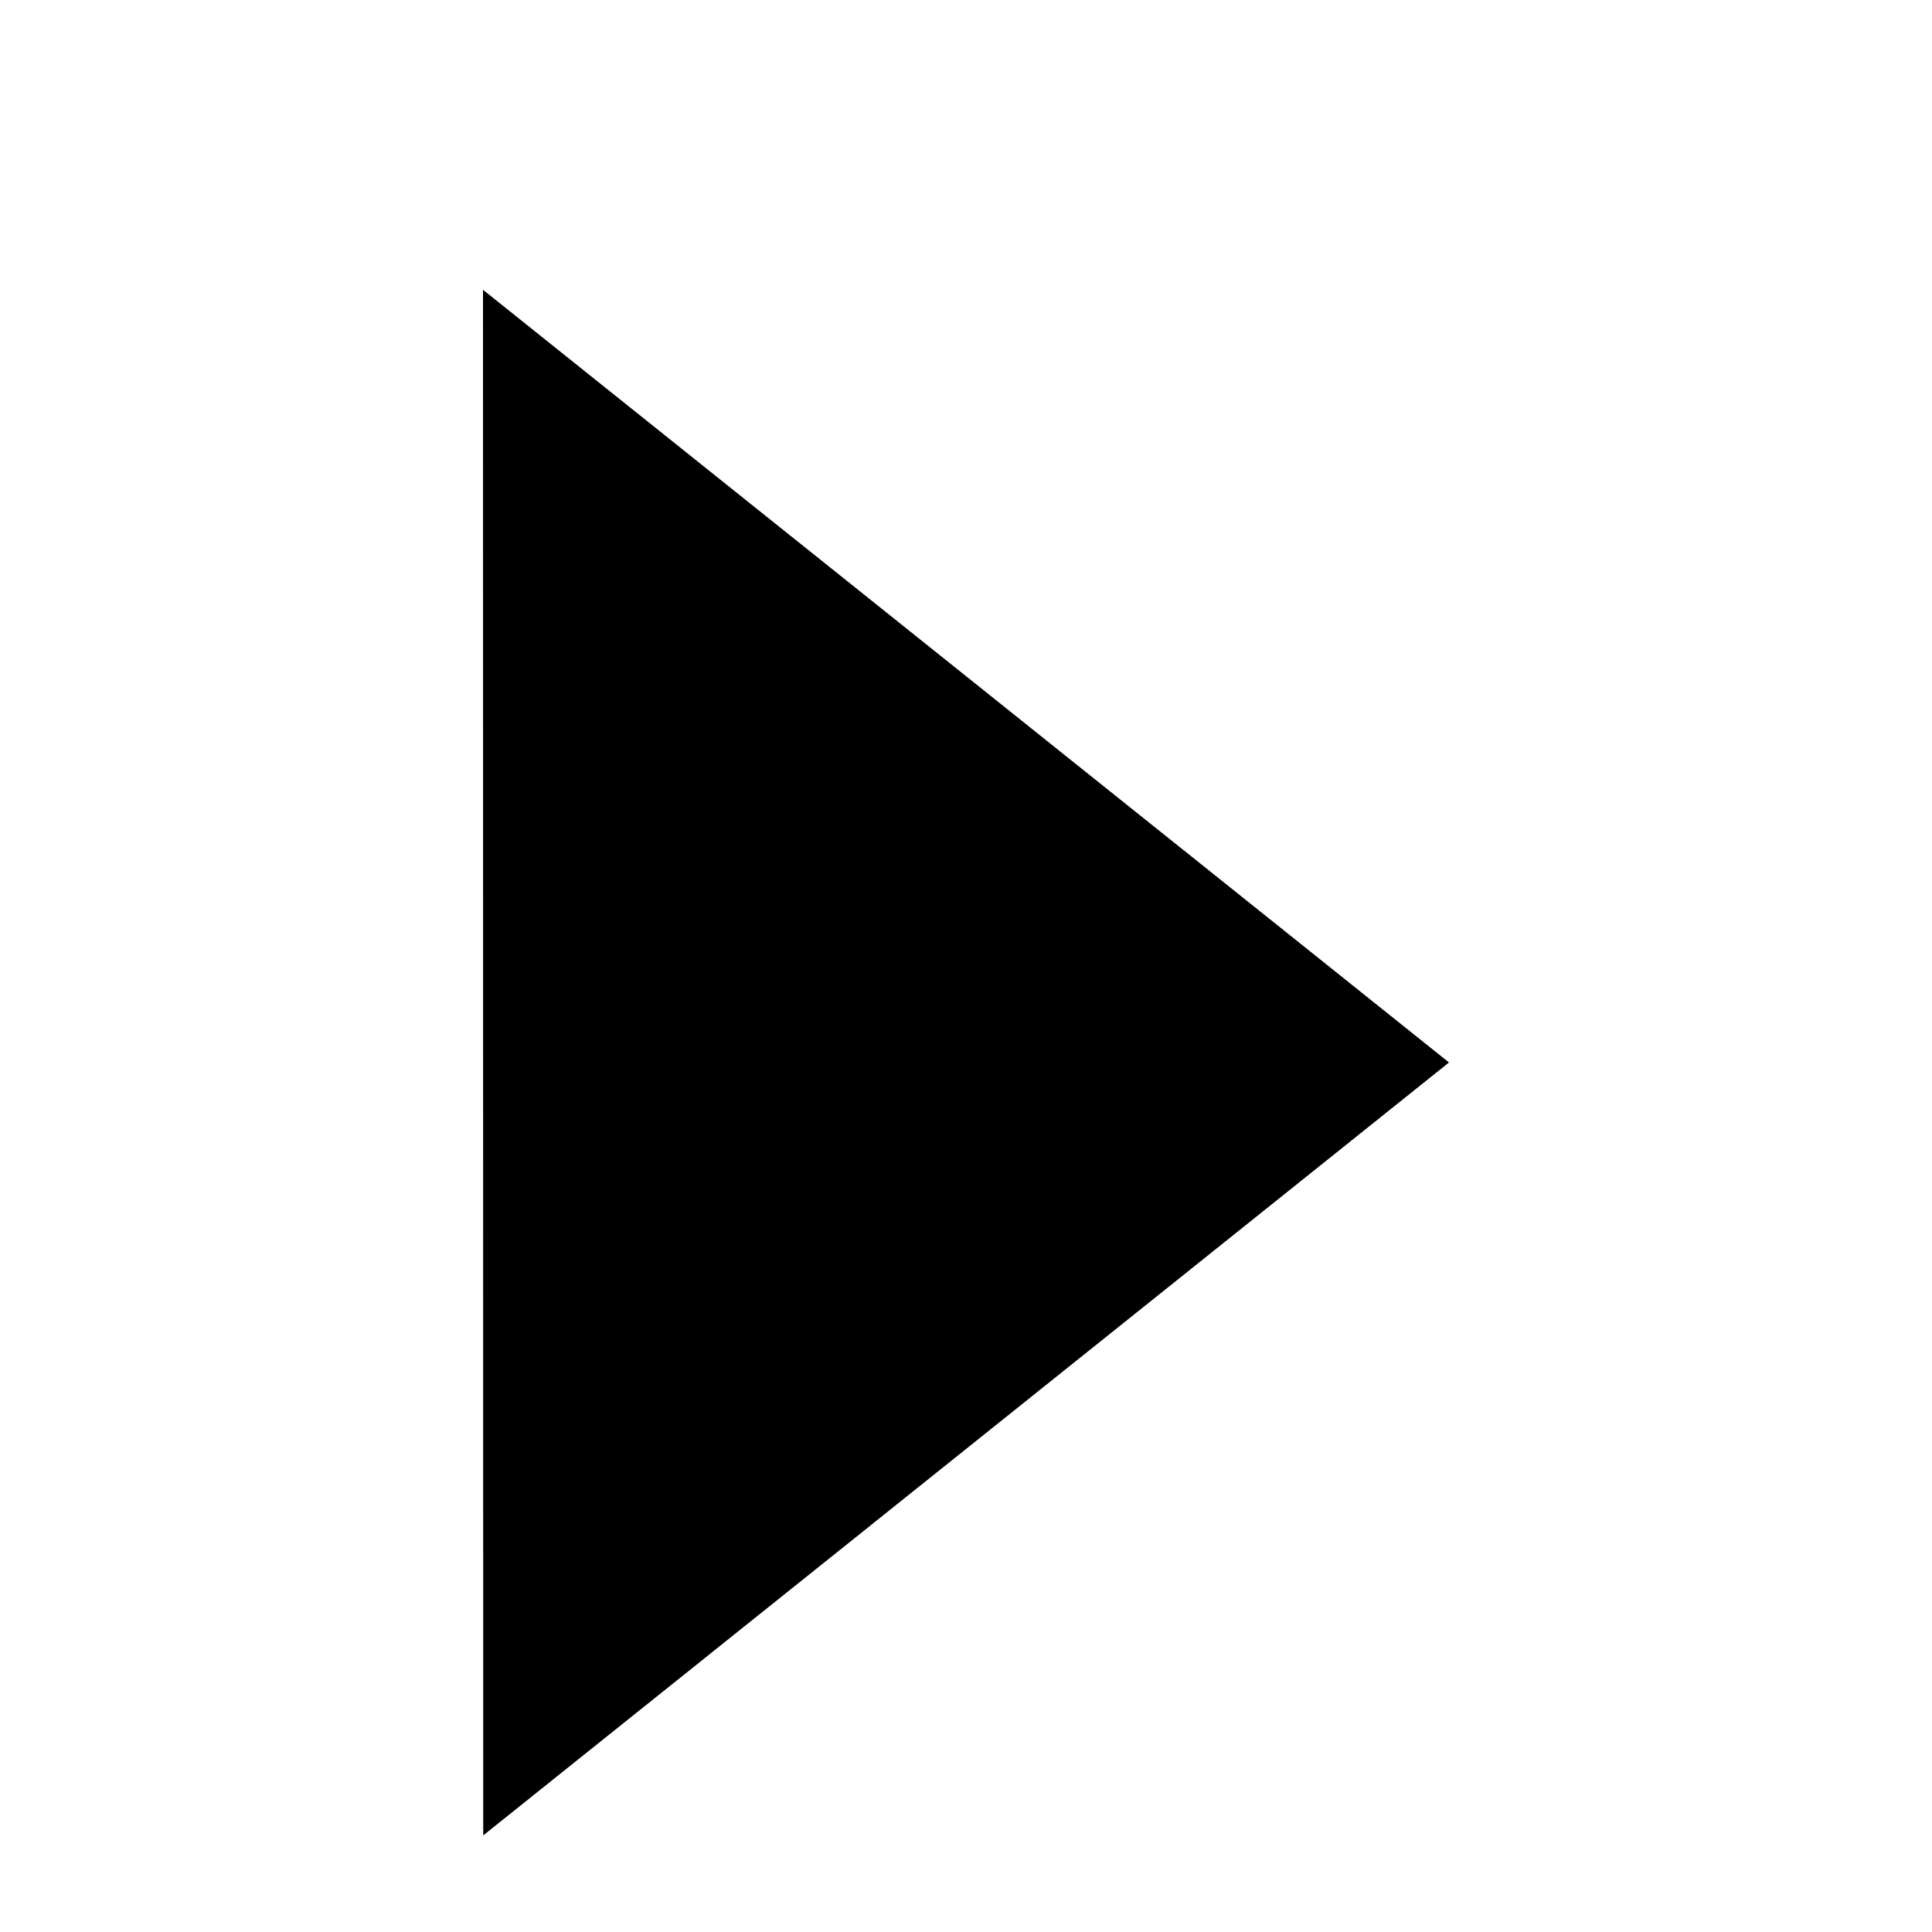
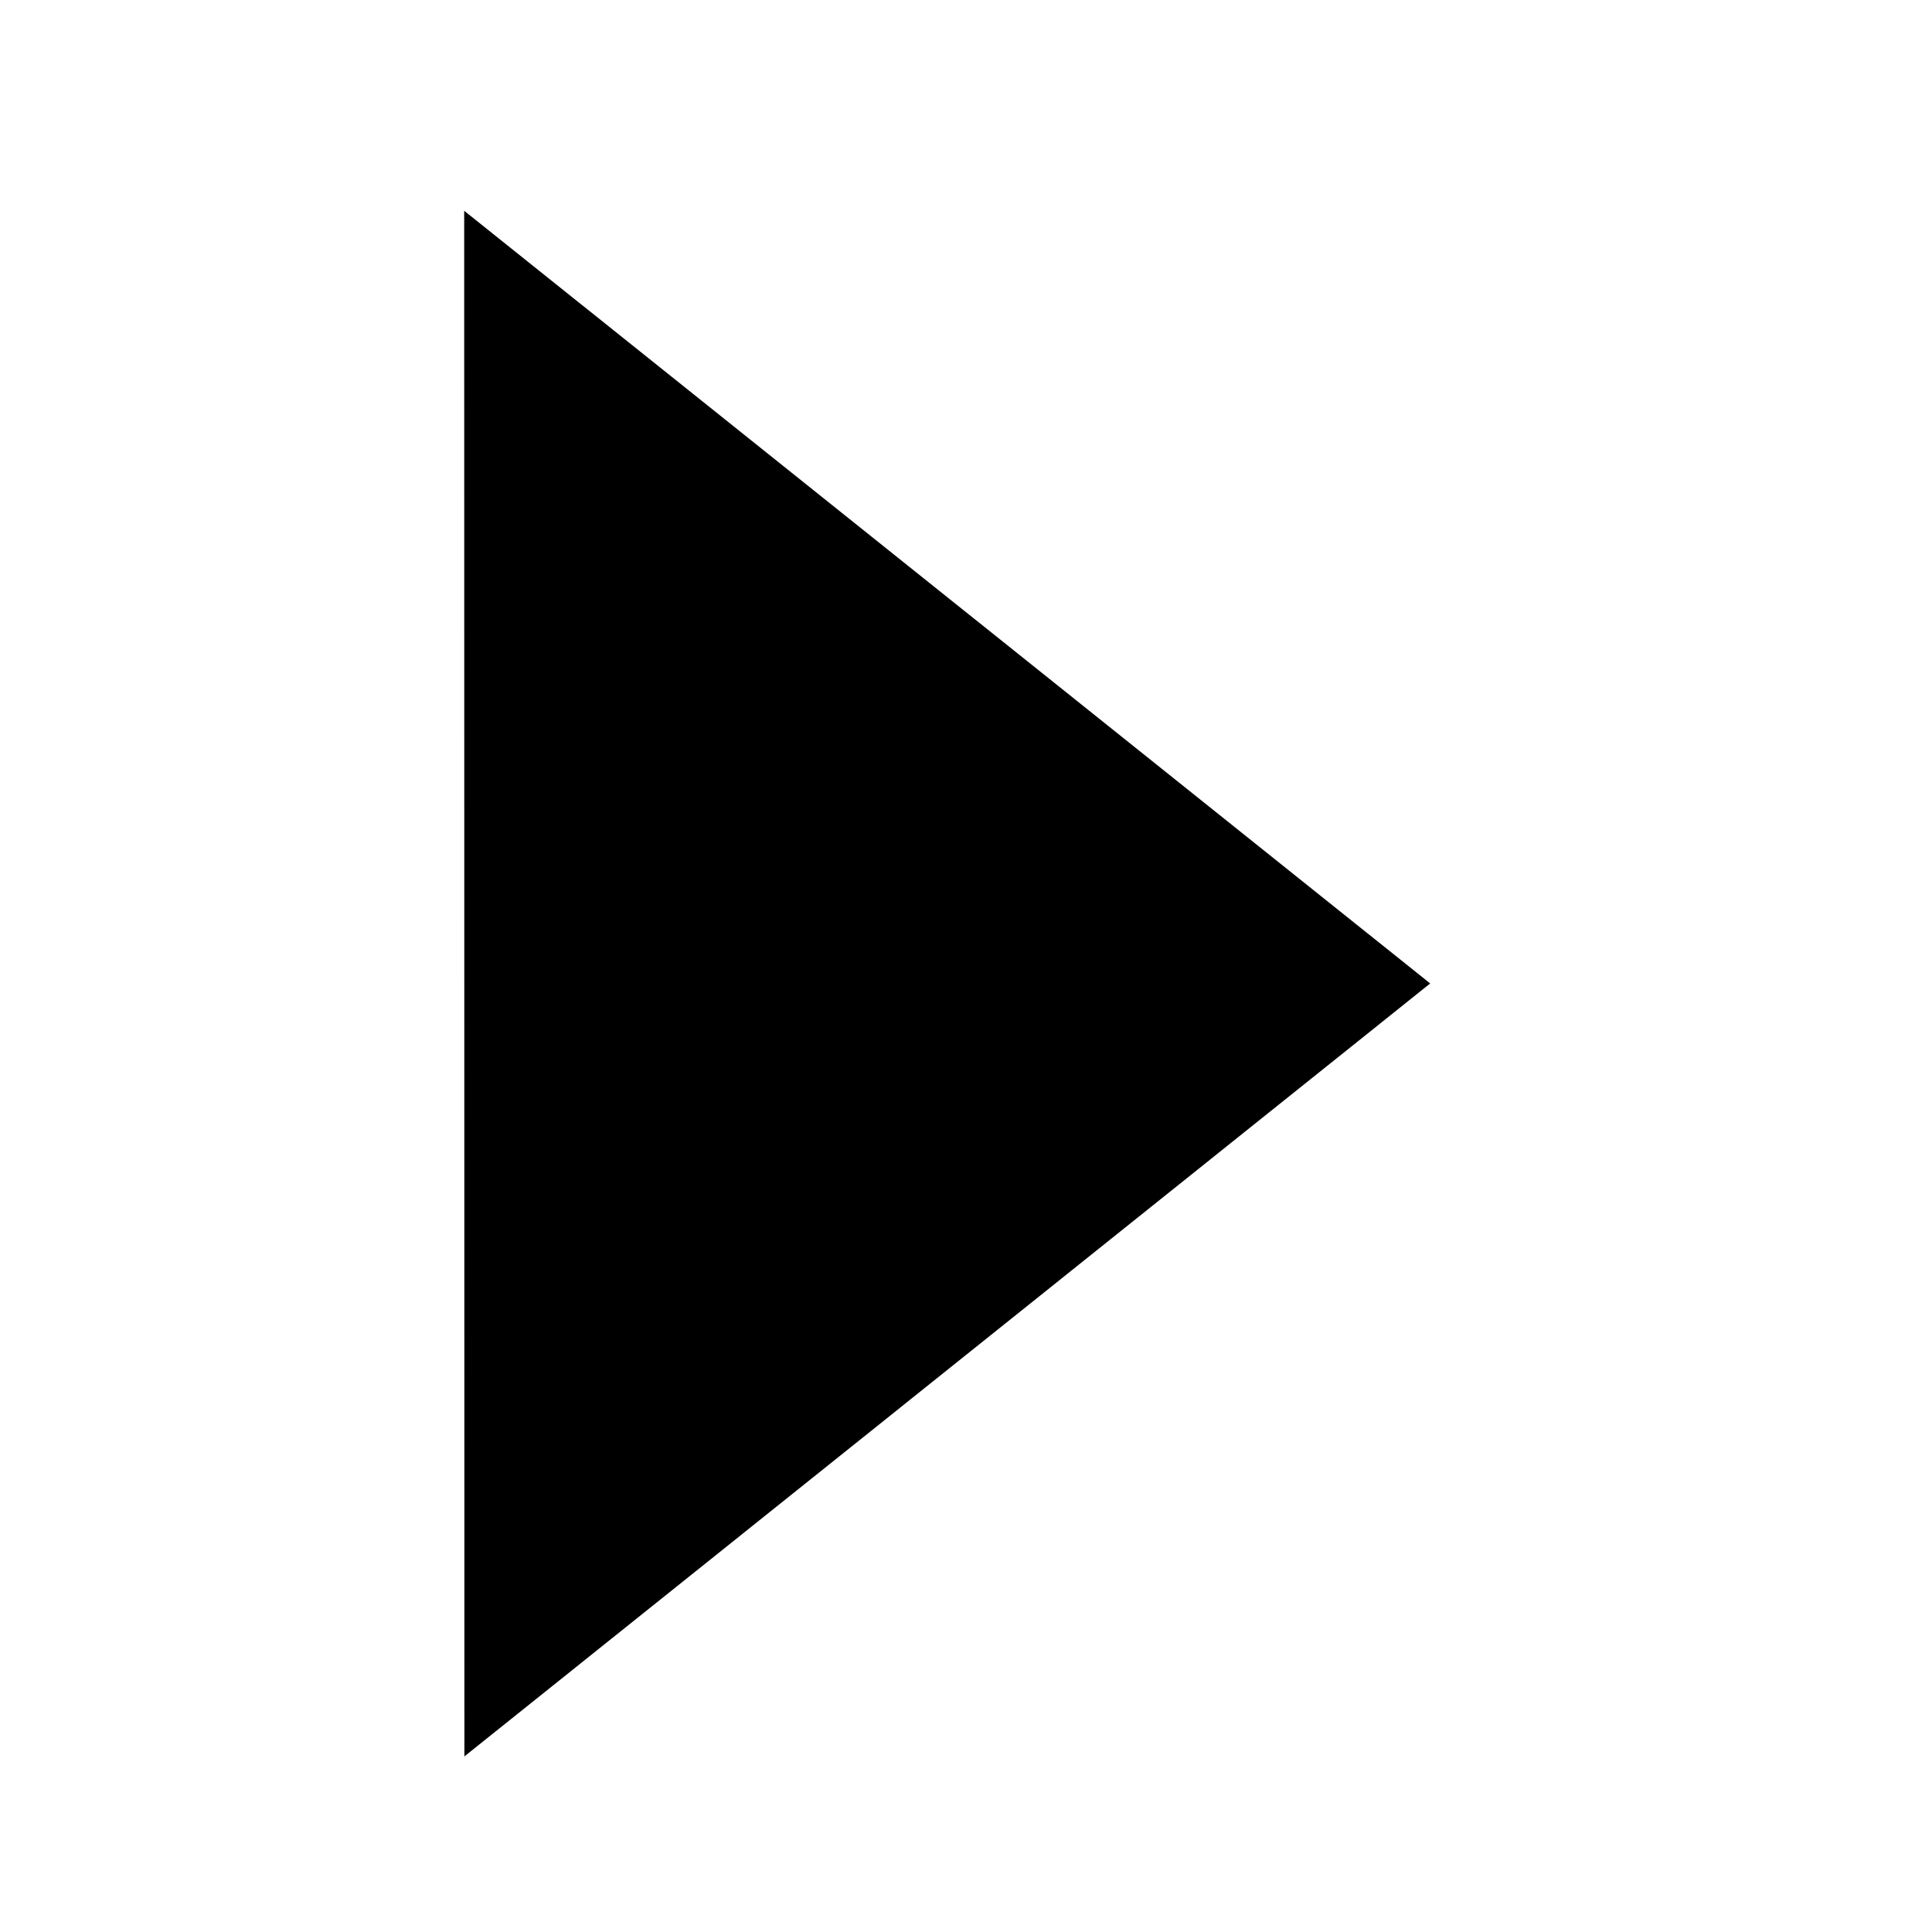
<svg xmlns="http://www.w3.org/2000/svg" width="200mm" height="200mm" viewBox="0 0 200 200" version="1.1" id="svg8">
  <defs id="defs2" />
-   <g id="layer1">
+   <g id="layer1" transform="translate(-1.94742,-8.179163)">
    <path style="opacity:1;fill:#000000;stroke:#000000;stroke-width:0.264px;stroke-linecap:butt;stroke-linejoin:miter;stroke-opacity:1" d="M 50.154,189.726 50.132,30.274 149.789,109.986 Z" id="path833" />
  </g>
</svg>
